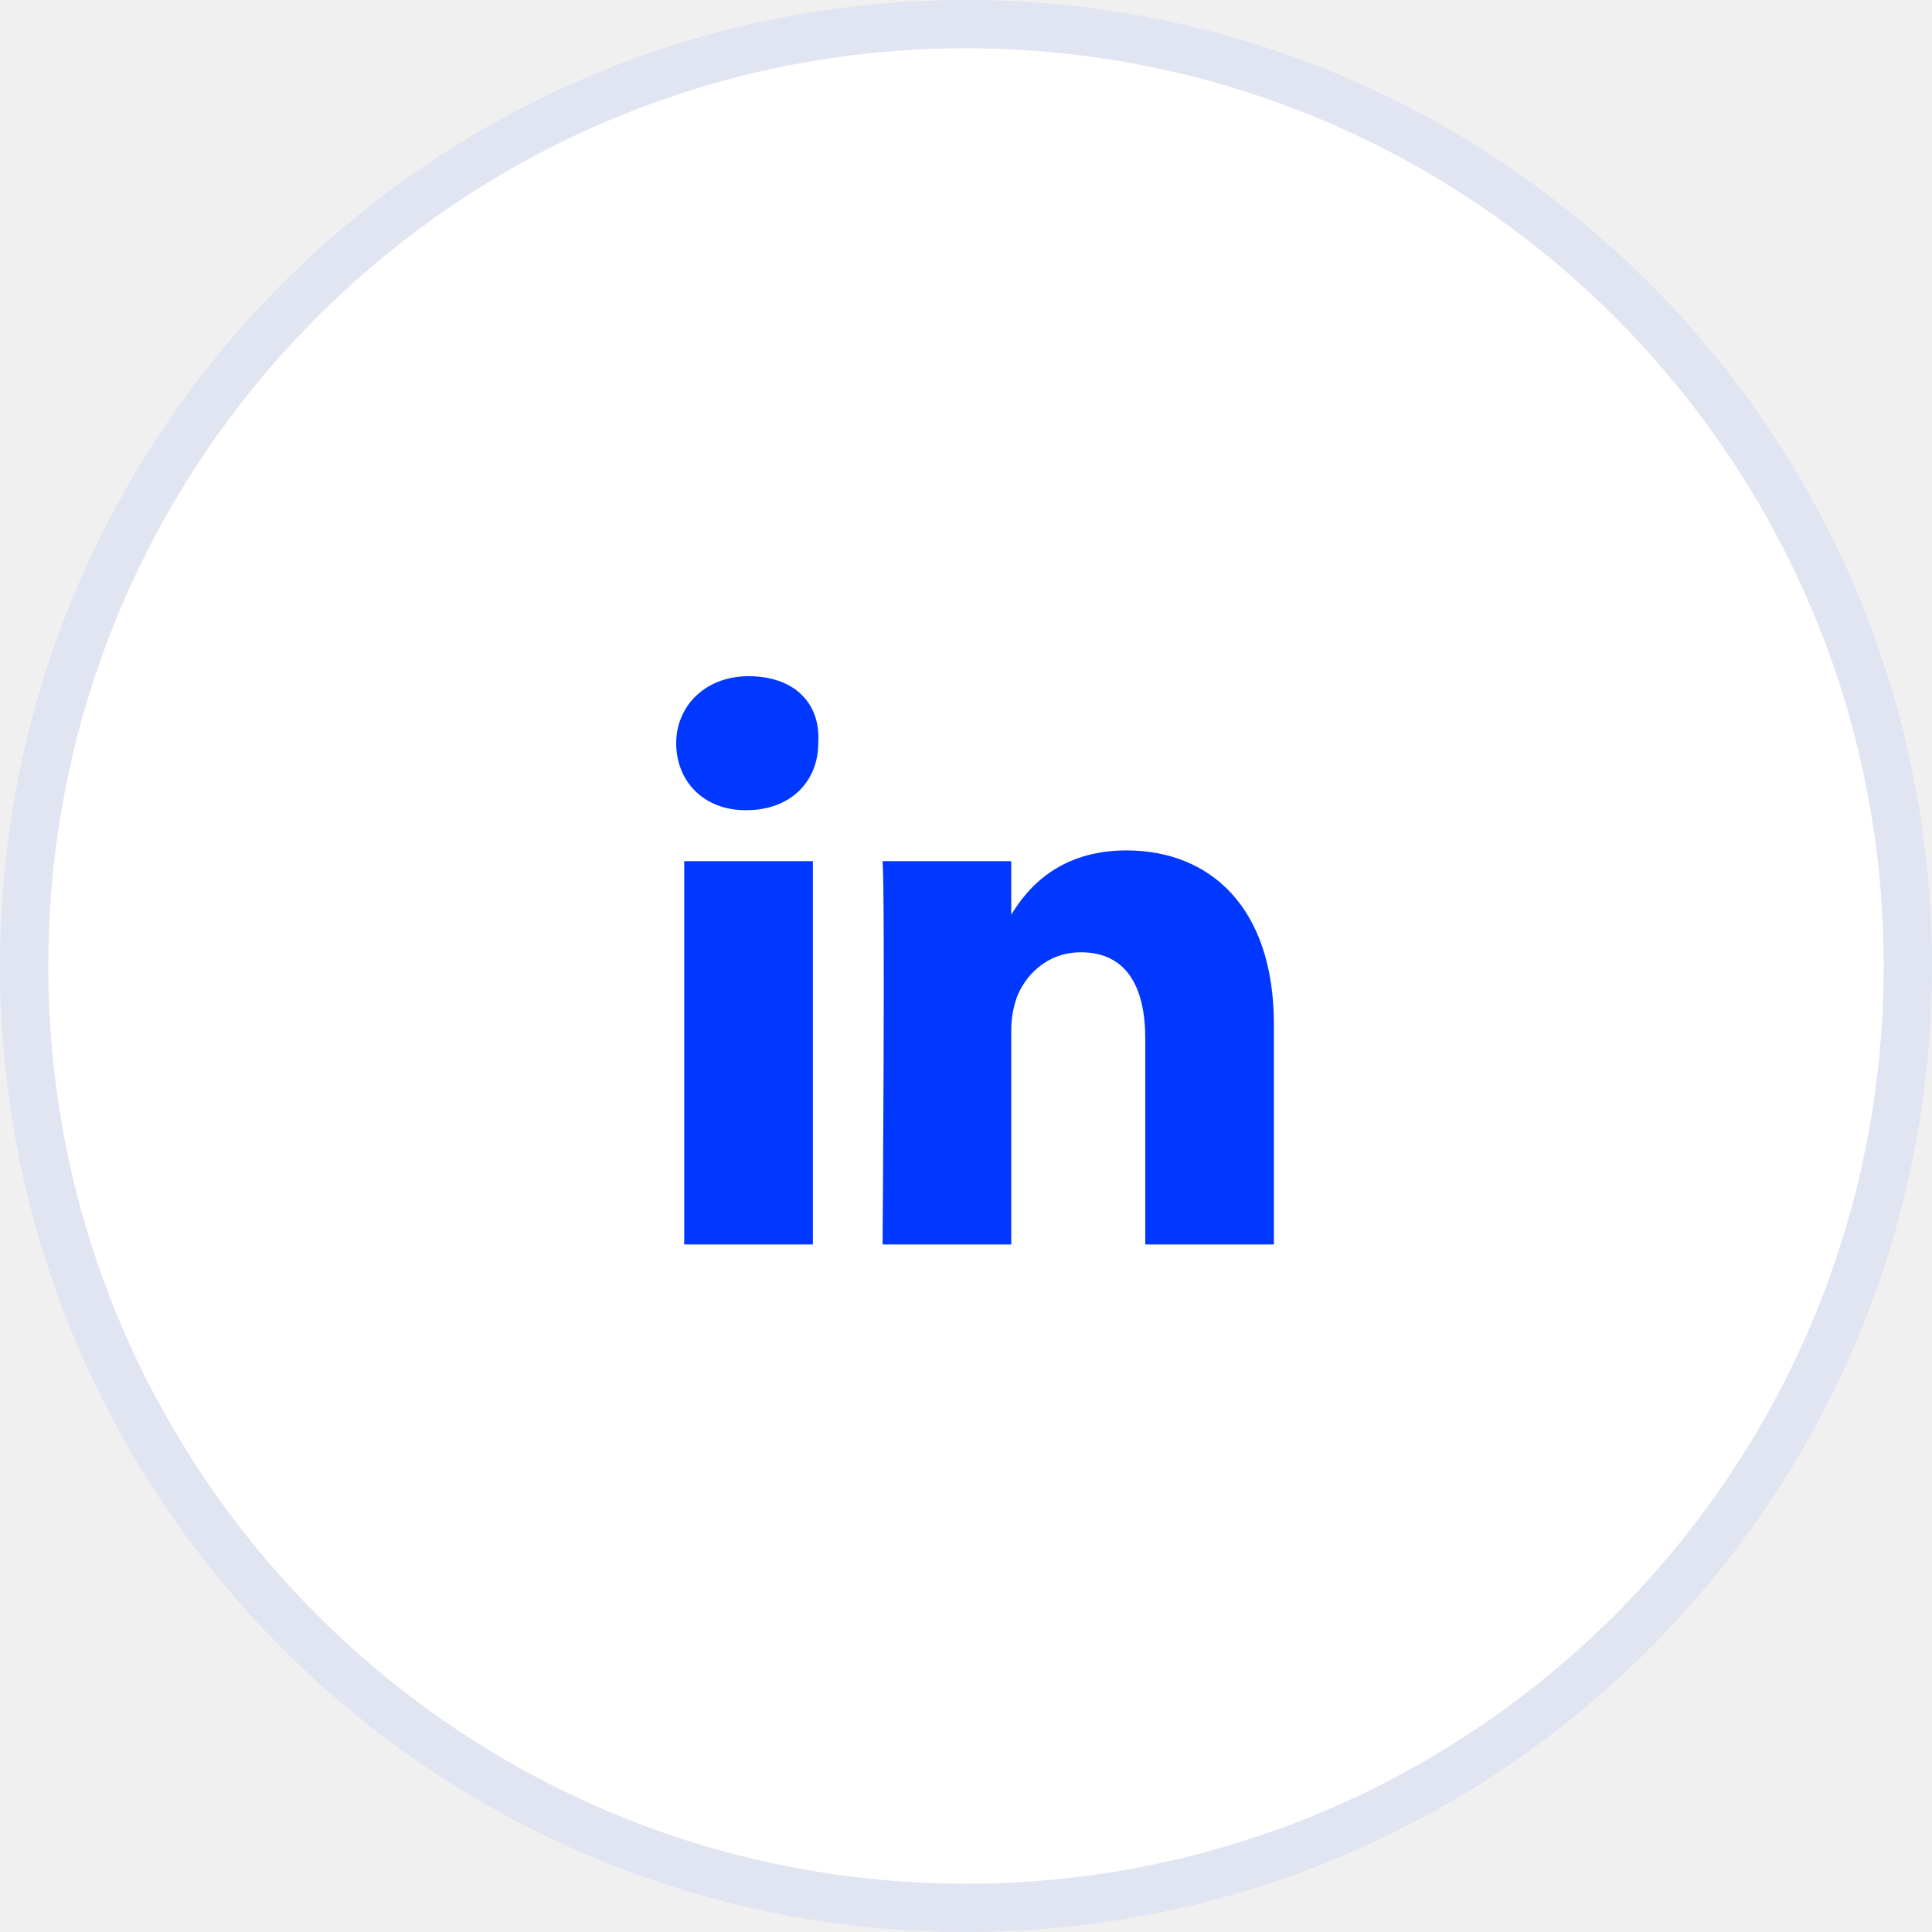
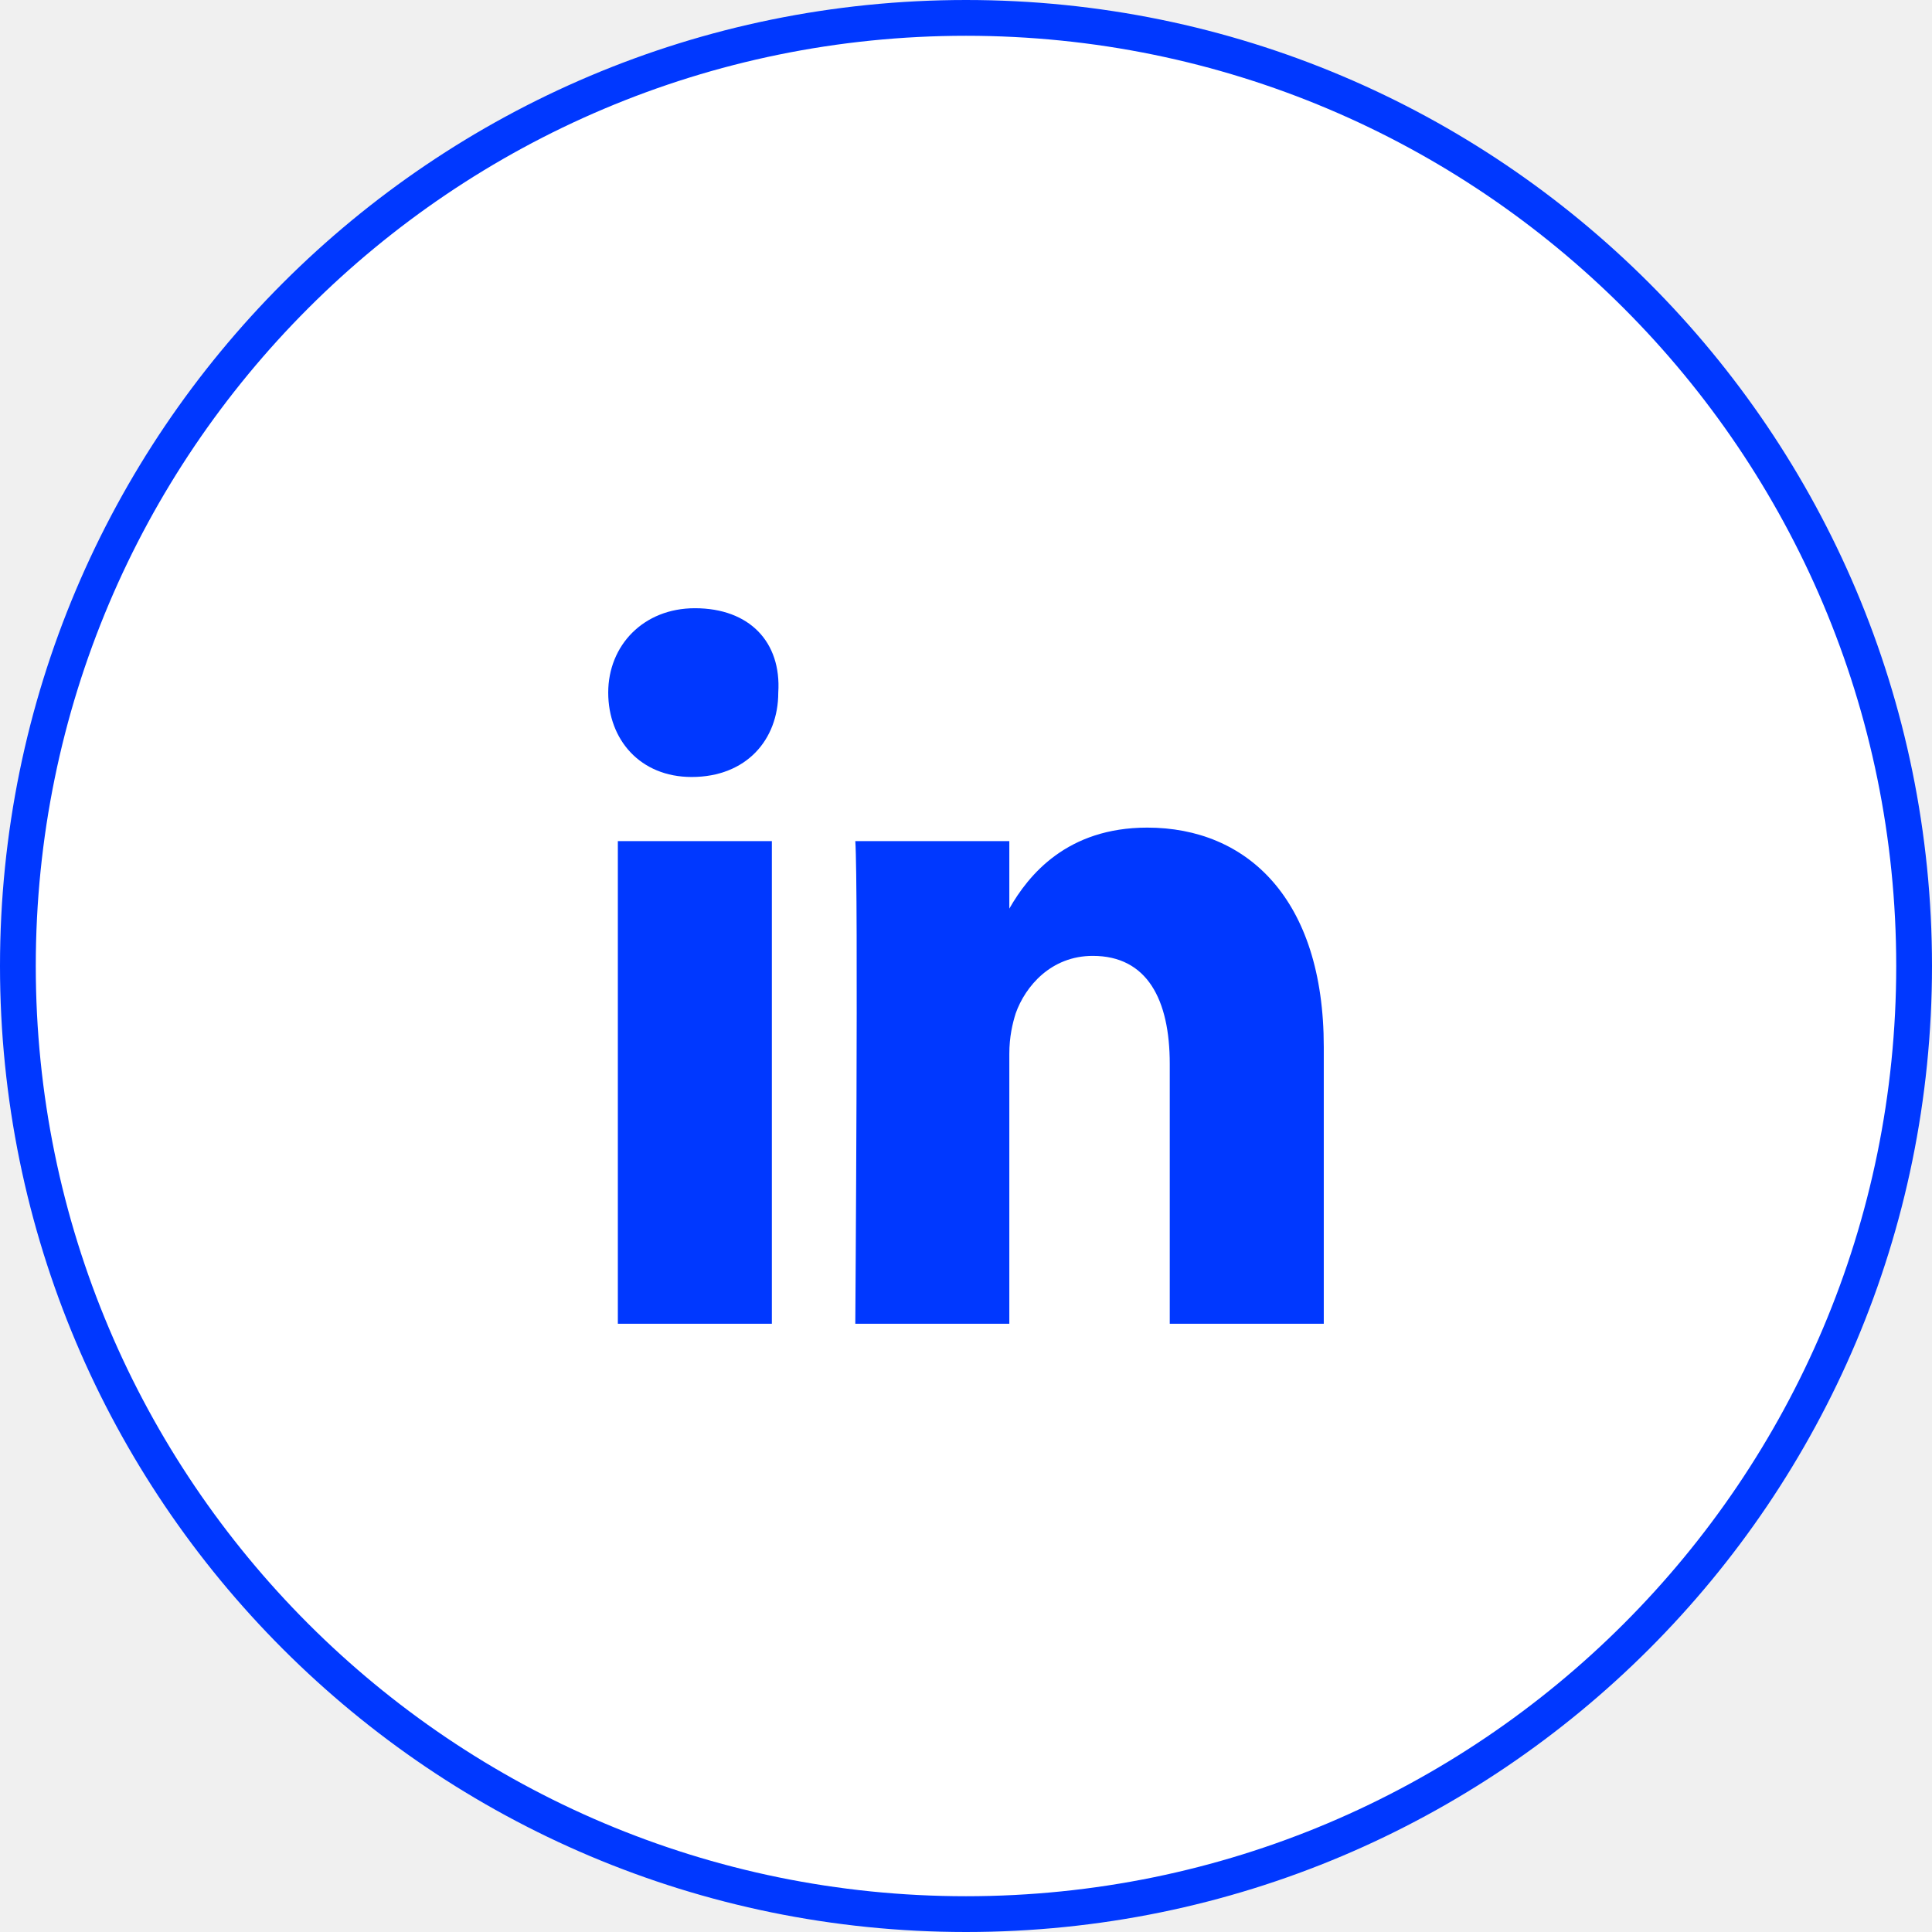
- <svg xmlns="http://www.w3.org/2000/svg" width="40" height="40" viewBox="0 0 40 40" fill="none">
-   <rect x="0.5" y="0.5" width="39" height="39" rx="19.5" fill="white" />
-   <rect x="0.5" y="0.5" width="39" height="39" rx="19.5" stroke="#E1E5F2" />
-   <path d="M26.375 21.214V25.765H23.711V21.492C23.711 20.437 23.323 19.716 22.38 19.716C21.658 19.716 21.214 20.215 21.048 20.659C20.992 20.826 20.937 21.048 20.937 21.325V25.765H18.273C18.273 25.765 18.328 18.55 18.273 17.829H20.937V18.939C21.27 18.384 21.936 17.607 23.323 17.607C25.043 17.607 26.375 18.772 26.375 21.214ZM15.498 14C14.61 14 14 14.61 14 15.387C14 16.164 14.555 16.775 15.443 16.775C16.386 16.775 16.941 16.164 16.941 15.387C16.997 14.555 16.442 14 15.498 14ZM14.166 25.765H16.83V17.829H14.166V25.765Z" fill="#0038FF" />
+ <svg xmlns="http://www.w3.org/2000/svg" width="54" height="54" viewBox="0 0 54 54" fill="none">
+   <rect x="0.5" y="0.5" width="53" height="53" rx="26.5" fill="white" />
+   <rect x="0.5" y="0.5" width="53" height="53" rx="26.5" stroke="#0038FF" />
+   <path d="M37 29.264V37H32.695V29.736C32.695 27.943 32.067 26.717 30.543 26.717C29.377 26.717 28.659 27.566 28.39 28.321C28.3 28.604 28.211 28.981 28.211 29.453V37H23.906C23.906 37 23.995 24.736 23.906 23.509H28.211V25.396C28.749 24.453 29.825 23.132 32.067 23.132C34.847 23.132 37 25.113 37 29.264ZM19.422 17C17.986 17 17 18.038 17 19.358C17 20.679 17.897 21.717 19.332 21.717C20.857 21.717 21.753 20.679 21.753 19.358C21.843 17.943 20.946 17 19.422 17ZM17.269 37H21.574V23.509H17.269V37Z" fill="#0038FF" />
</svg>
